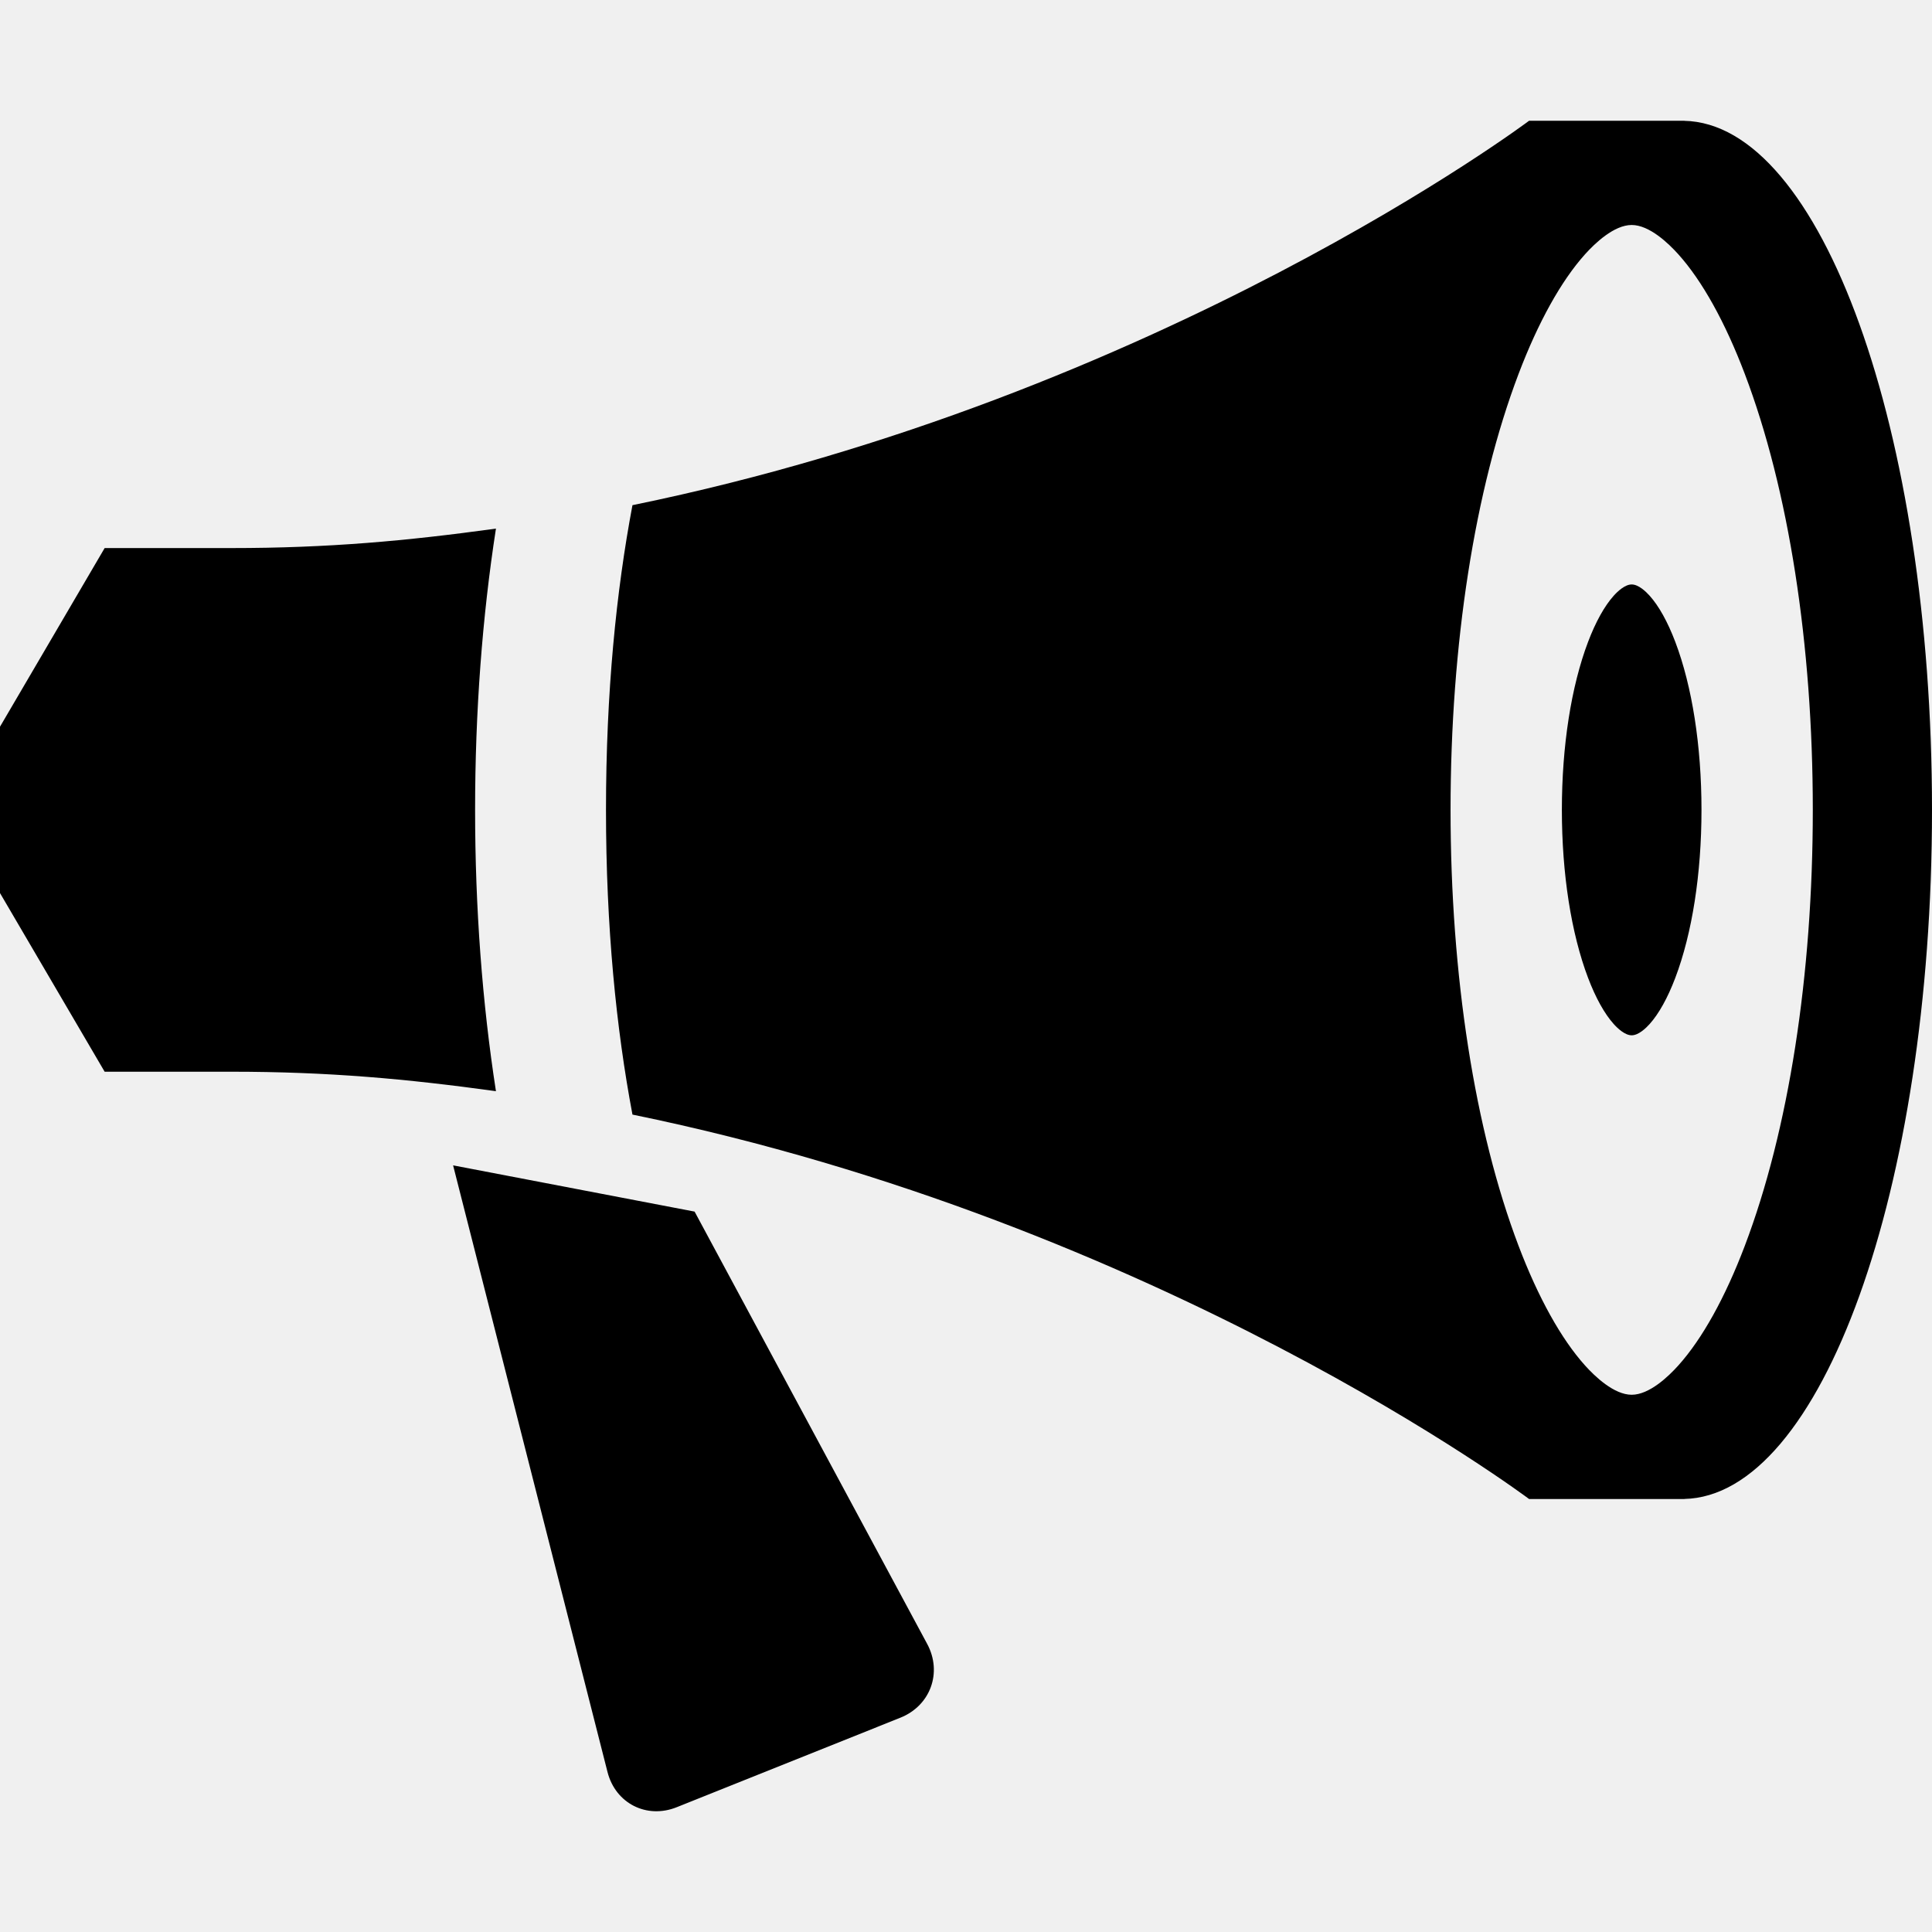
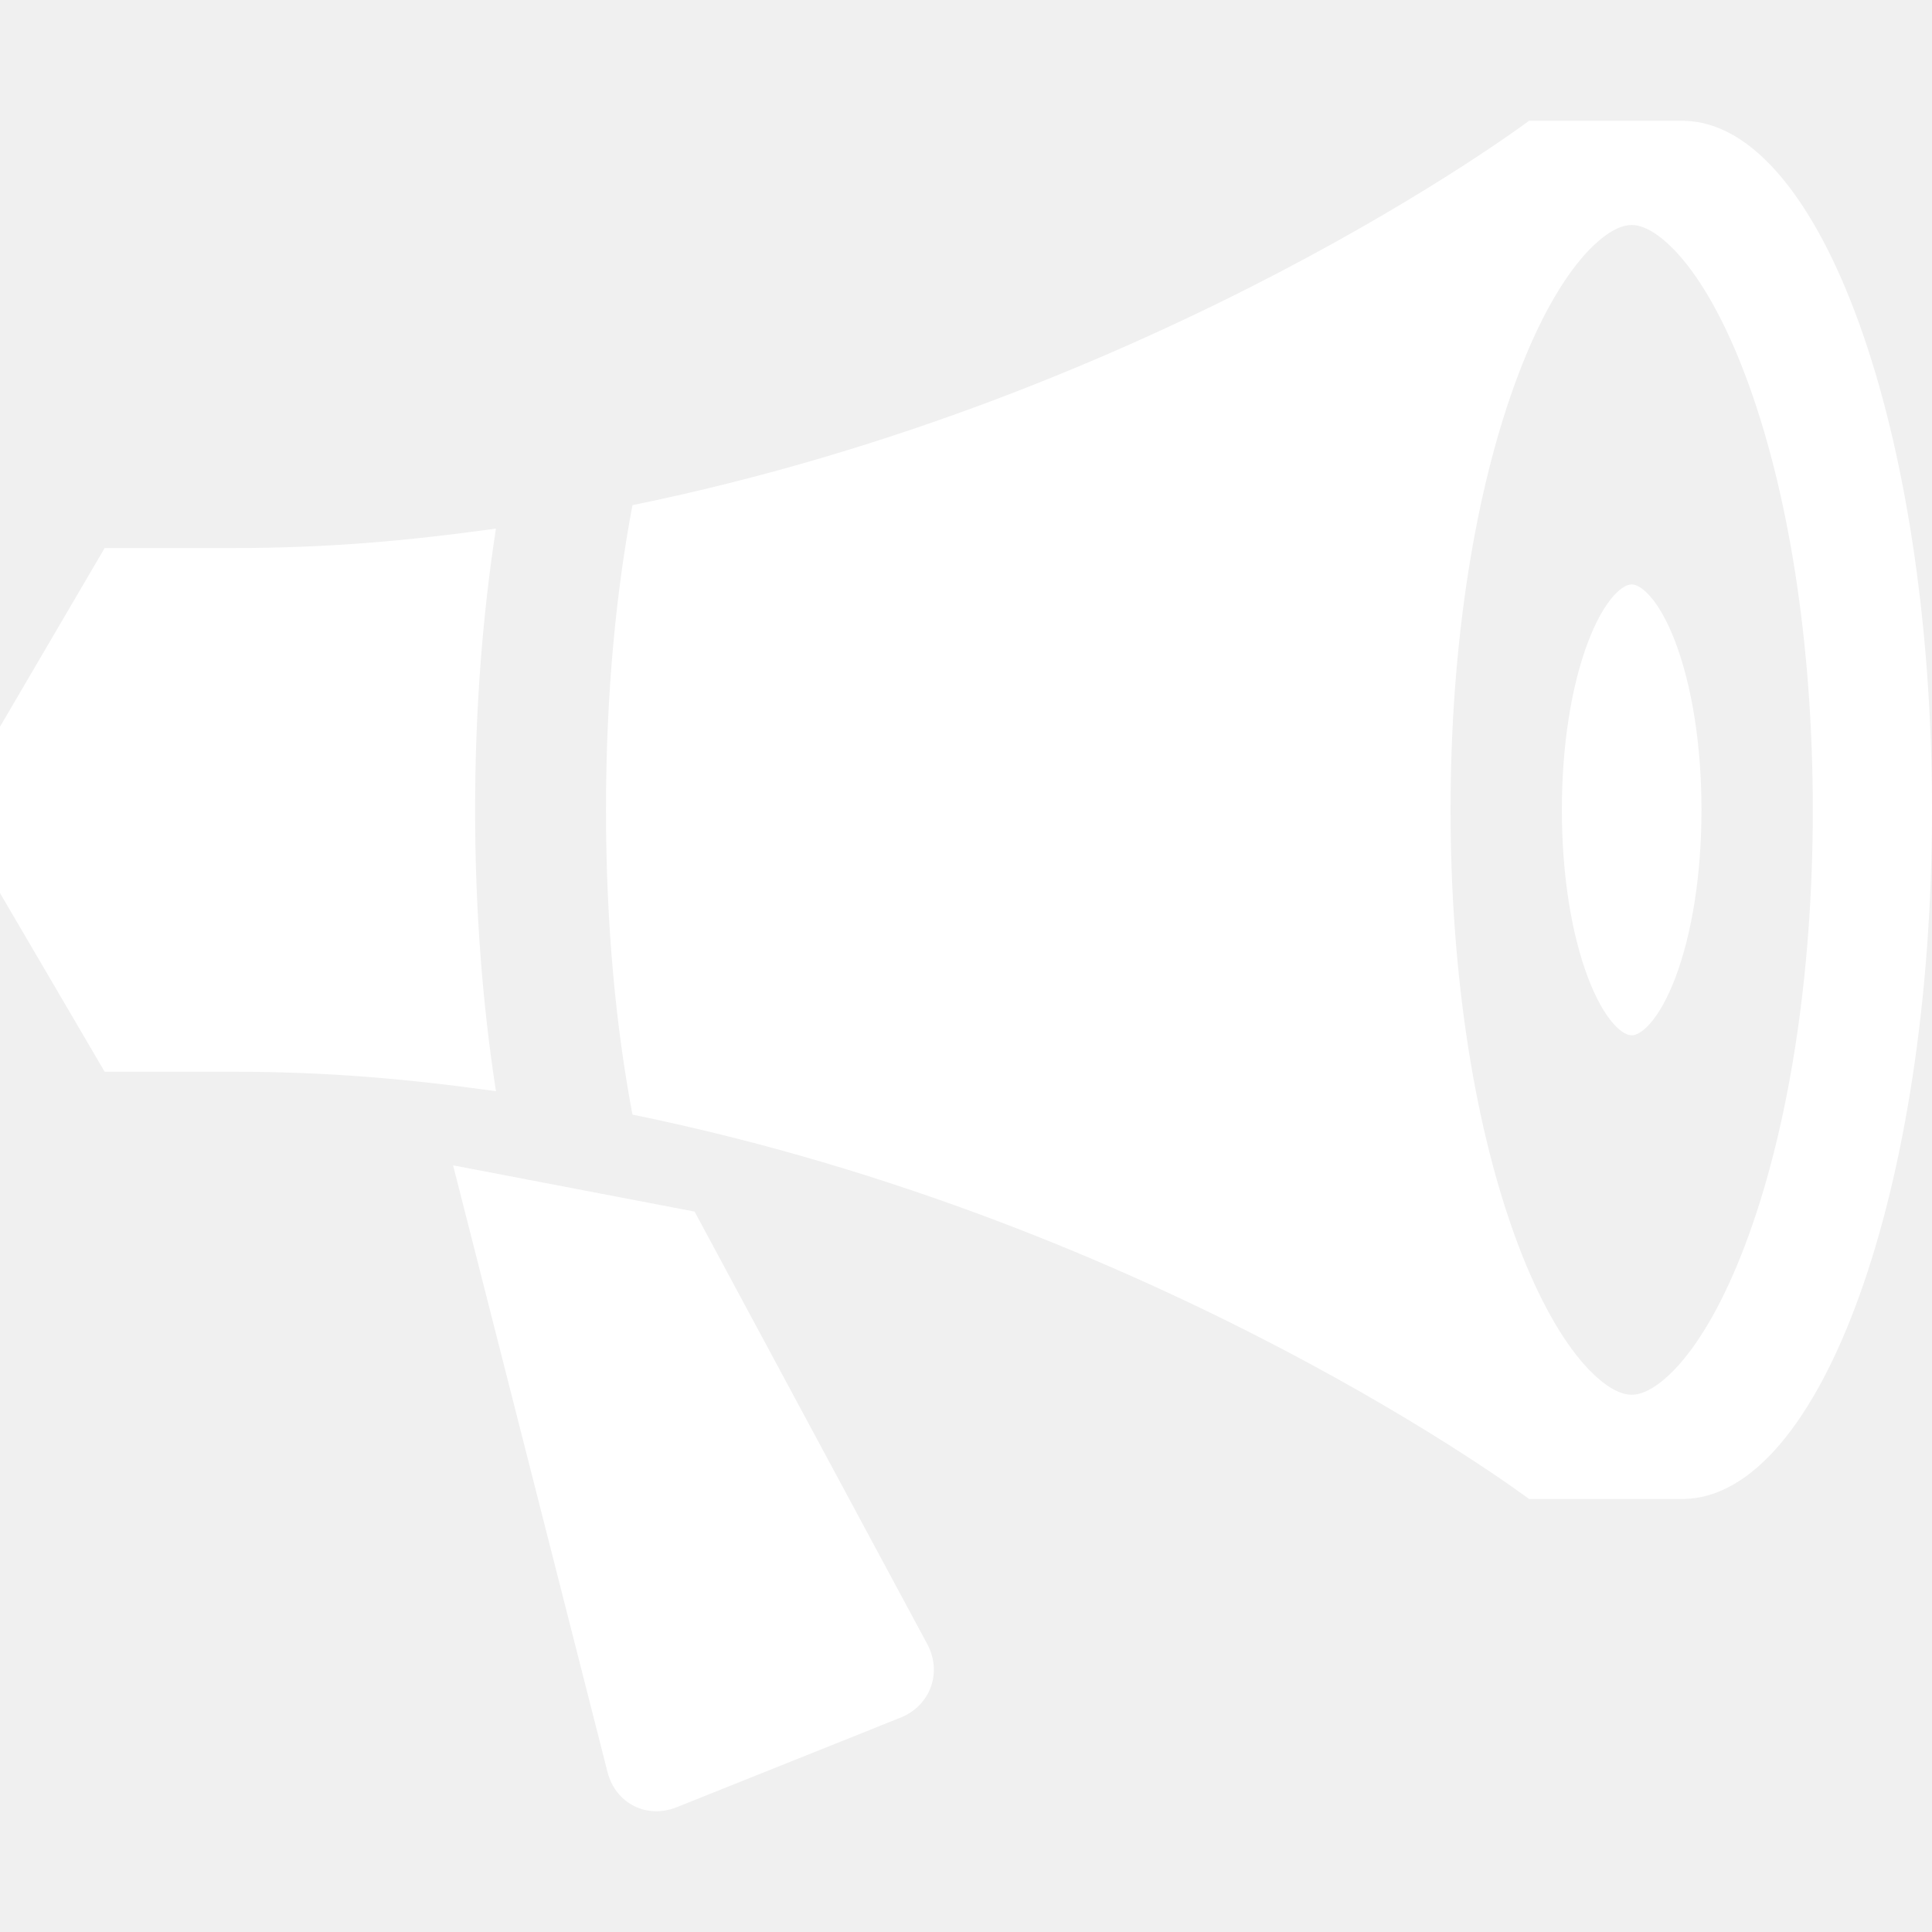
<svg xmlns="http://www.w3.org/2000/svg" version="1.1" width="512" height="512" viewBox="0 0 512 512">
-   <g id="icomoon-ignore">
- </g>
-   <path d="M512 214.628c0-100.463-29.396-181.969-65.741-182.613 0.146-0.003 0.289-0.015 0.436-0.015h-41.471c0 0-97.4 73.168-237.615 101.877-4.28 22.646-7.015 49.637-7.015 80.751s2.733 58.104 7.015 80.75c140.214 28.709 237.615 101.878 237.615 101.878h41.471c-0.146 0-0.289-0.012-0.436-0.016 36.348-0.644 65.741-82.149 65.741-182.612zM432.412 369.626c-4.691 0-9.766-4.871-12.373-7.774-6.315-7.032-12.396-17.98-17.594-31.664-11.628-30.616-18.033-71.655-18.033-115.562 0-43.905 6.405-84.945 18.033-115.561 5.197-13.684 11.281-24.633 17.594-31.664 2.607-2.906 7.682-7.776 12.373-7.776s9.768 4.872 12.372 7.776c6.317 7.032 12.398 17.979 17.594 31.664 11.629 30.615 18.034 71.656 18.034 115.561 0 43.902-6.405 84.944-18.034 115.562-5.195 13.684-11.281 24.632-17.594 31.664-2.604 2.903-7.68 7.774-12.372 7.774zM125.906 214.628c0-25.975 1.905-51.215 5.526-74.547-23.686 3.277-44.471 5.162-70.17 5.162-33.529 0-33.529 0-33.529 0l-27.733 47.343v44.085l27.73 47.343c0 0 0 0 33.53 0 25.699 0 46.484 1.887 70.17 5.162-3.618-23.332-5.524-48.573-5.524-74.548zM184.075 321.086l-63.999-12.255 40.921 160.772c2.118 8.317 10.372 12.519 18.343 9.327l59.278-23.726c7.972-3.188 11.164-11.982 7.098-19.542l-61.641-114.576zM432.412 274.365c-1.809 0-3.764-1.877-4.769-2.996-2.435-2.71-4.778-6.93-6.781-12.204-4.481-11.8-6.95-27.617-6.95-44.539s2.469-32.739 6.95-44.539c2.003-5.274 4.348-9.494 6.781-12.204 1.005-1.12 2.96-2.997 4.769-2.997 1.808 0 3.765 1.878 4.769 2.997 2.435 2.71 4.778 6.929 6.78 12.204 4.482 11.799 6.951 27.617 6.951 44.539 0 16.921-2.469 32.739-6.951 44.539-2.002 5.274-4.348 9.494-6.78 12.204-1.004 1.119-2.96 2.996-4.769 2.996z" />
+   <path fill="#FFF" d="M512 214.628c0-100.463-29.396-181.969-65.741-182.613 0.146-0.003 0.289-0.015 0.436-0.015h-41.471c0 0-97.4 73.168-237.615 101.877-4.28 22.646-7.015 49.637-7.015 80.751s2.733 58.104 7.015 80.75c140.214 28.709 237.615 101.878 237.615 101.878h41.471c-0.146 0-0.289-0.012-0.436-0.016 36.348-0.644 65.741-82.149 65.741-182.612zM432.412 369.626c-4.691 0-9.766-4.871-12.373-7.774-6.315-7.032-12.396-17.98-17.594-31.664-11.628-30.616-18.033-71.655-18.033-115.562 0-43.905 6.405-84.945 18.033-115.561 5.197-13.684 11.281-24.633 17.594-31.664 2.607-2.906 7.682-7.776 12.373-7.776s9.768 4.872 12.372 7.776c6.317 7.032 12.398 17.979 17.594 31.664 11.629 30.615 18.034 71.656 18.034 115.561 0 43.902-6.405 84.944-18.034 115.562-5.195 13.684-11.281 24.632-17.594 31.664-2.604 2.903-7.68 7.774-12.372 7.774zM125.906 214.628c0-25.975 1.905-51.215 5.526-74.547-23.686 3.277-44.471 5.162-70.17 5.162-33.529 0-33.529 0-33.529 0l-27.733 47.343v44.085l27.73 47.343c0 0 0 0 33.53 0 25.699 0 46.484 1.887 70.17 5.162-3.618-23.332-5.524-48.573-5.524-74.548zM184.075 321.086l-63.999-12.255 40.921 160.772c2.118 8.317 10.372 12.519 18.343 9.327l59.278-23.726c7.972-3.188 11.164-11.982 7.098-19.542l-61.641-114.576zM432.412 274.365c-1.809 0-3.764-1.877-4.769-2.996-2.435-2.71-4.778-6.93-6.781-12.204-4.481-11.8-6.95-27.617-6.95-44.539s2.469-32.739 6.95-44.539c2.003-5.274 4.348-9.494 6.781-12.204 1.005-1.12 2.96-2.997 4.769-2.997 1.808 0 3.765 1.878 4.769 2.997 2.435 2.71 4.778 6.929 6.78 12.204 4.482 11.799 6.951 27.617 6.951 44.539 0 16.921-2.469 32.739-6.951 44.539-2.002 5.274-4.348 9.494-6.78 12.204-1.004 1.119-2.96 2.996-4.769 2.996z" />
</svg>
